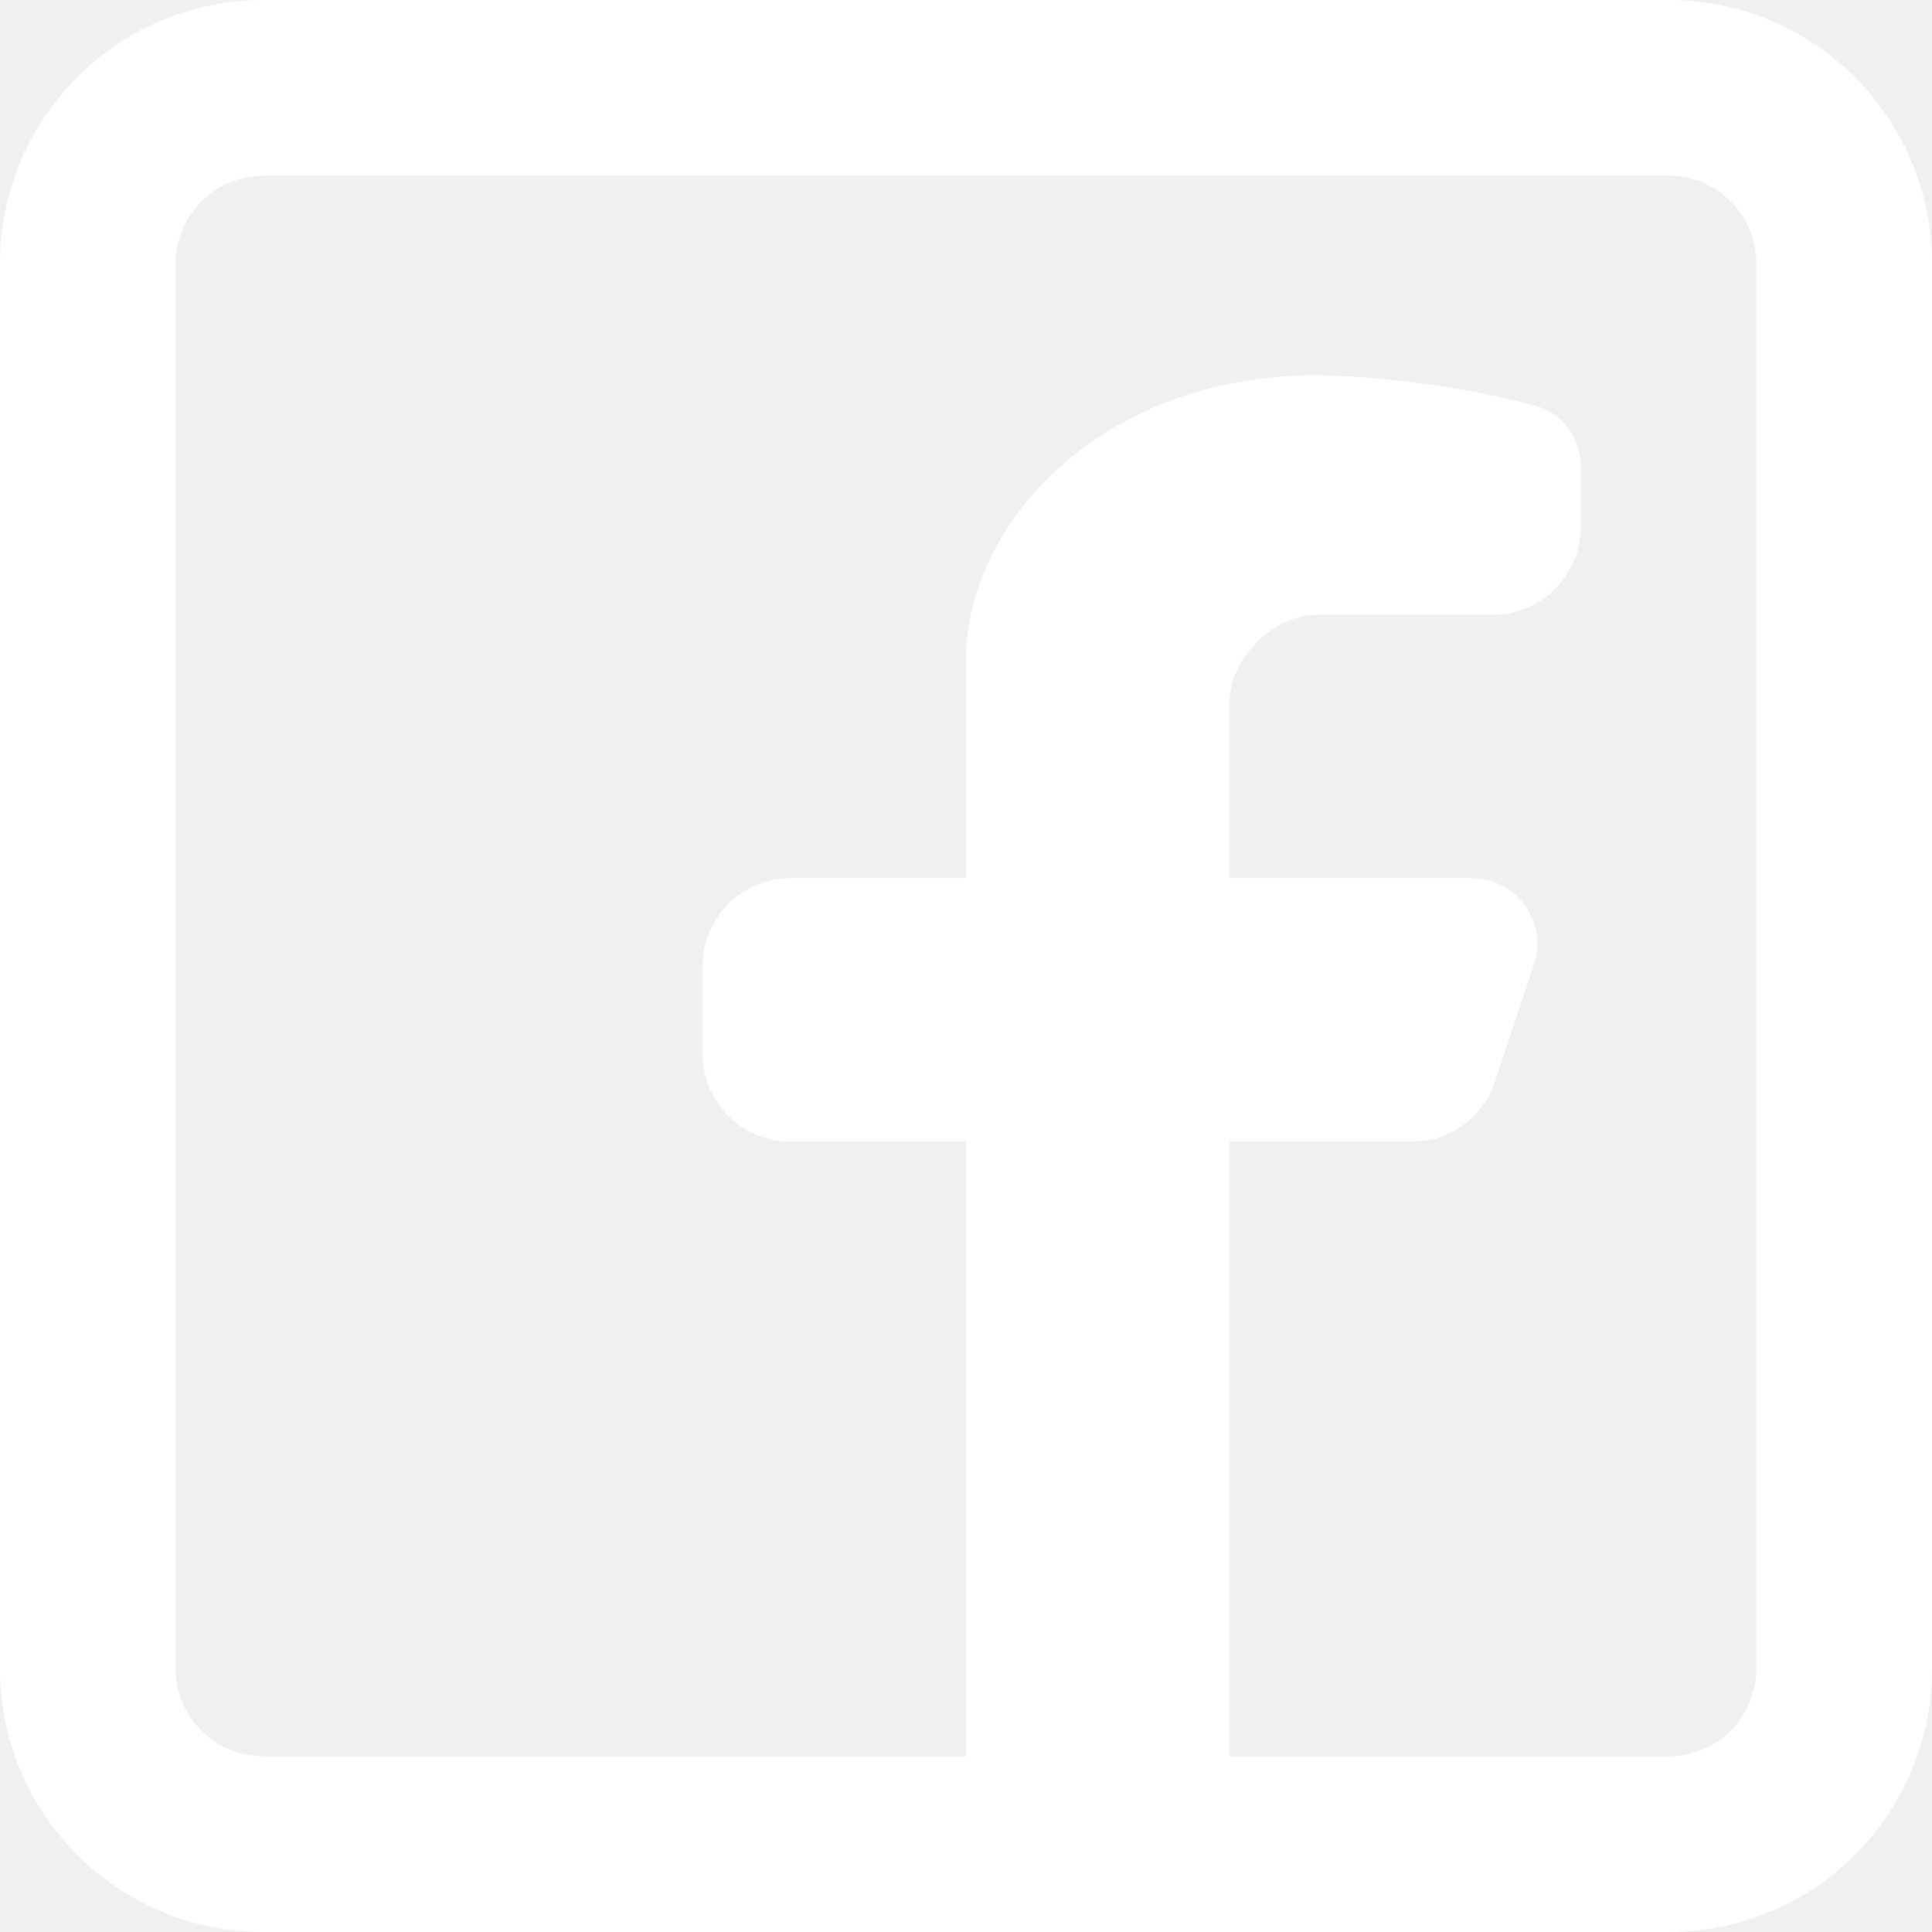
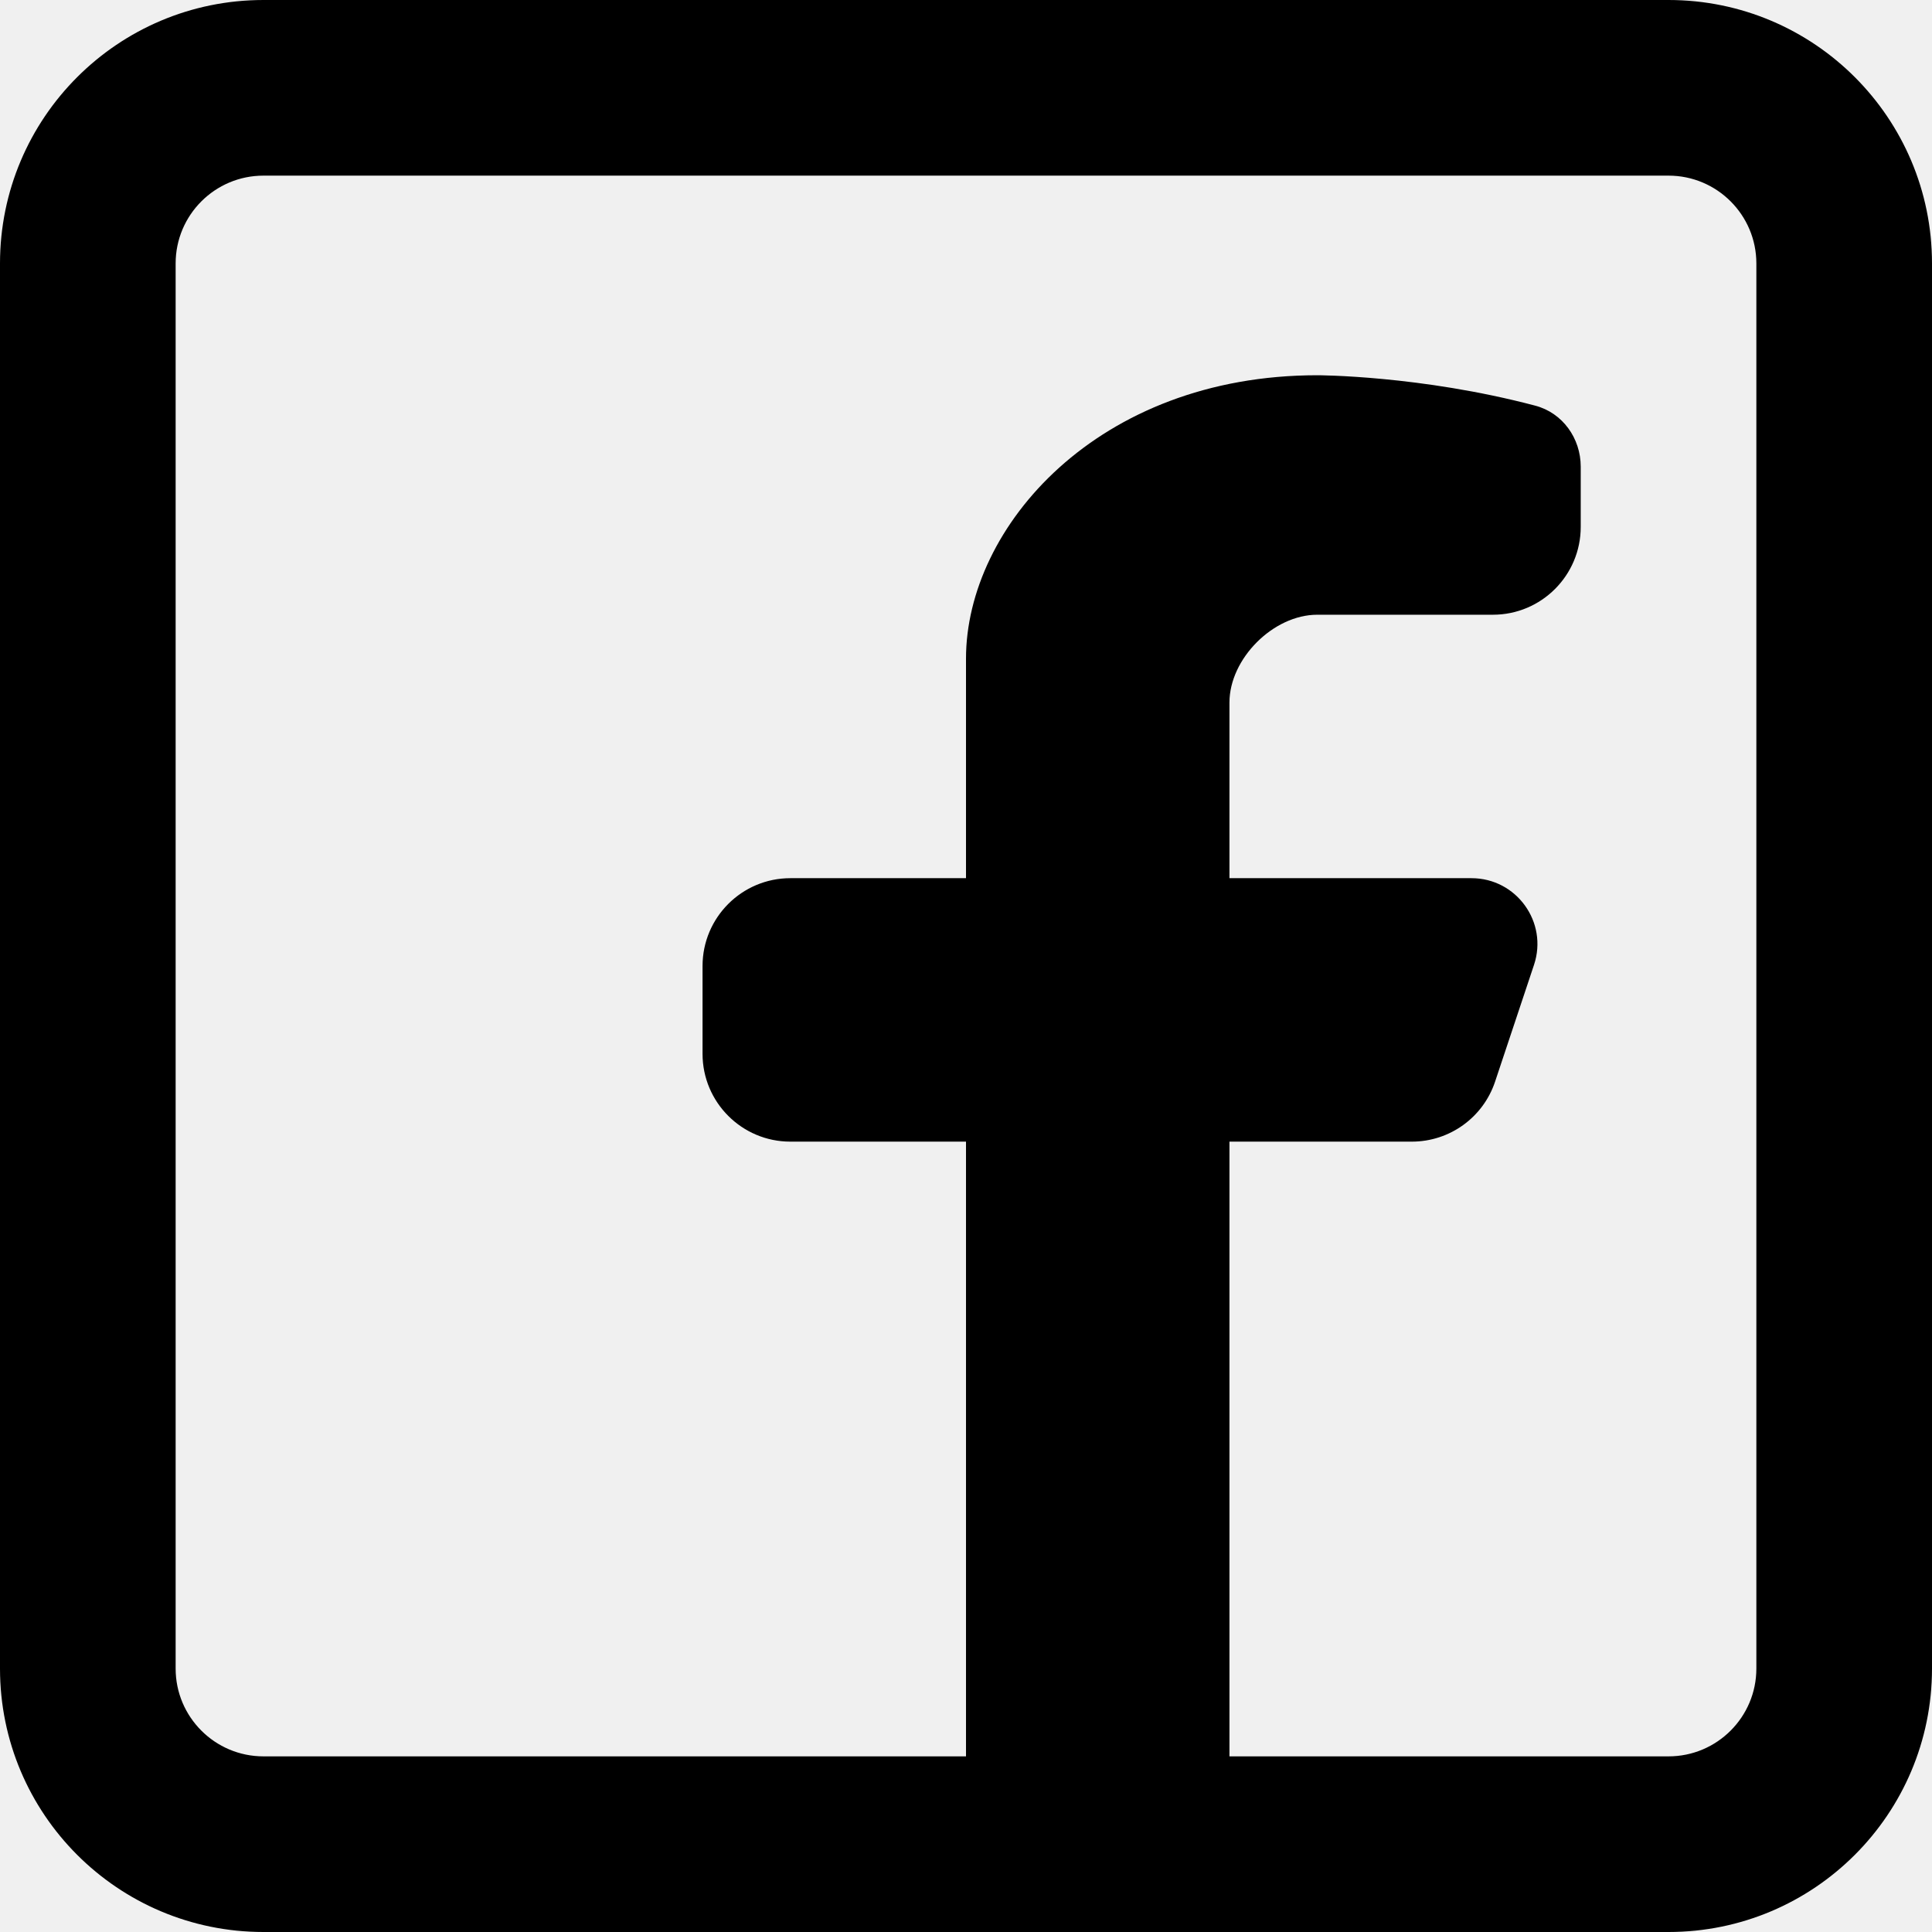
<svg xmlns="http://www.w3.org/2000/svg" width="22" height="22" viewBox="0 0 22 22" fill="none">
-   <path fill-rule="evenodd" clip-rule="evenodd" d="M19 0C20.657 0 22 1.343 22 3V19C22 20.657 20.657 22 19 22H3C1.343 22 0 20.657 0 19V3C0 1.343 1.343 0 3 0H19ZM19 2C19.552 2 20 2.448 20 3V19C20 19.552 19.552 20 19 20H14V13H16.076C16.507 13 16.889 12.725 17.025 12.316L17.468 10.987C17.63 10.501 17.268 10 16.756 10H14V8C14 7.5 14.5 7 15 7H17C17.552 7 18 6.552 18 6V5.314C18 4.991 17.794 4.701 17.481 4.619C16.171 4.273 15 4.273 15 4.273C12.5 4.273 11 6 11 7.5V10H9C8.448 10 8 10.448 8 11V12C8 12.552 8.448 13 9 13H11V20H3C2.448 20 2 19.552 2 19V3C2 2.448 2.448 2 3 2H19Z" fill="#ffffff" />
+   <path fill-rule="evenodd" clip-rule="evenodd" d="M19 0C20.657 0 22 1.343 22 3V19C22 20.657 20.657 22 19 22H3C1.343 22 0 20.657 0 19V3C0 1.343 1.343 0 3 0H19ZM19 2C19.552 2 20 2.448 20 3V19C20 19.552 19.552 20 19 20H14V13H16.076C16.507 13 16.889 12.725 17.025 12.316L17.468 10.987C17.63 10.501 17.268 10 16.756 10H14V8C14 7.5 14.5 7 15 7H17C17.552 7 18 6.552 18 6V5.314C18 4.991 17.794 4.701 17.481 4.619C16.171 4.273 15 4.273 15 4.273C12.5 4.273 11 6 11 7.5V10H9C8.448 10 8 10.448 8 11V12C8 12.552 8.448 13 9 13H11V20H3C2.448 20 2 19.552 2 19V3C2 2.448 2.448 2 3 2H19Z" fill="#000000" />
</svg>
